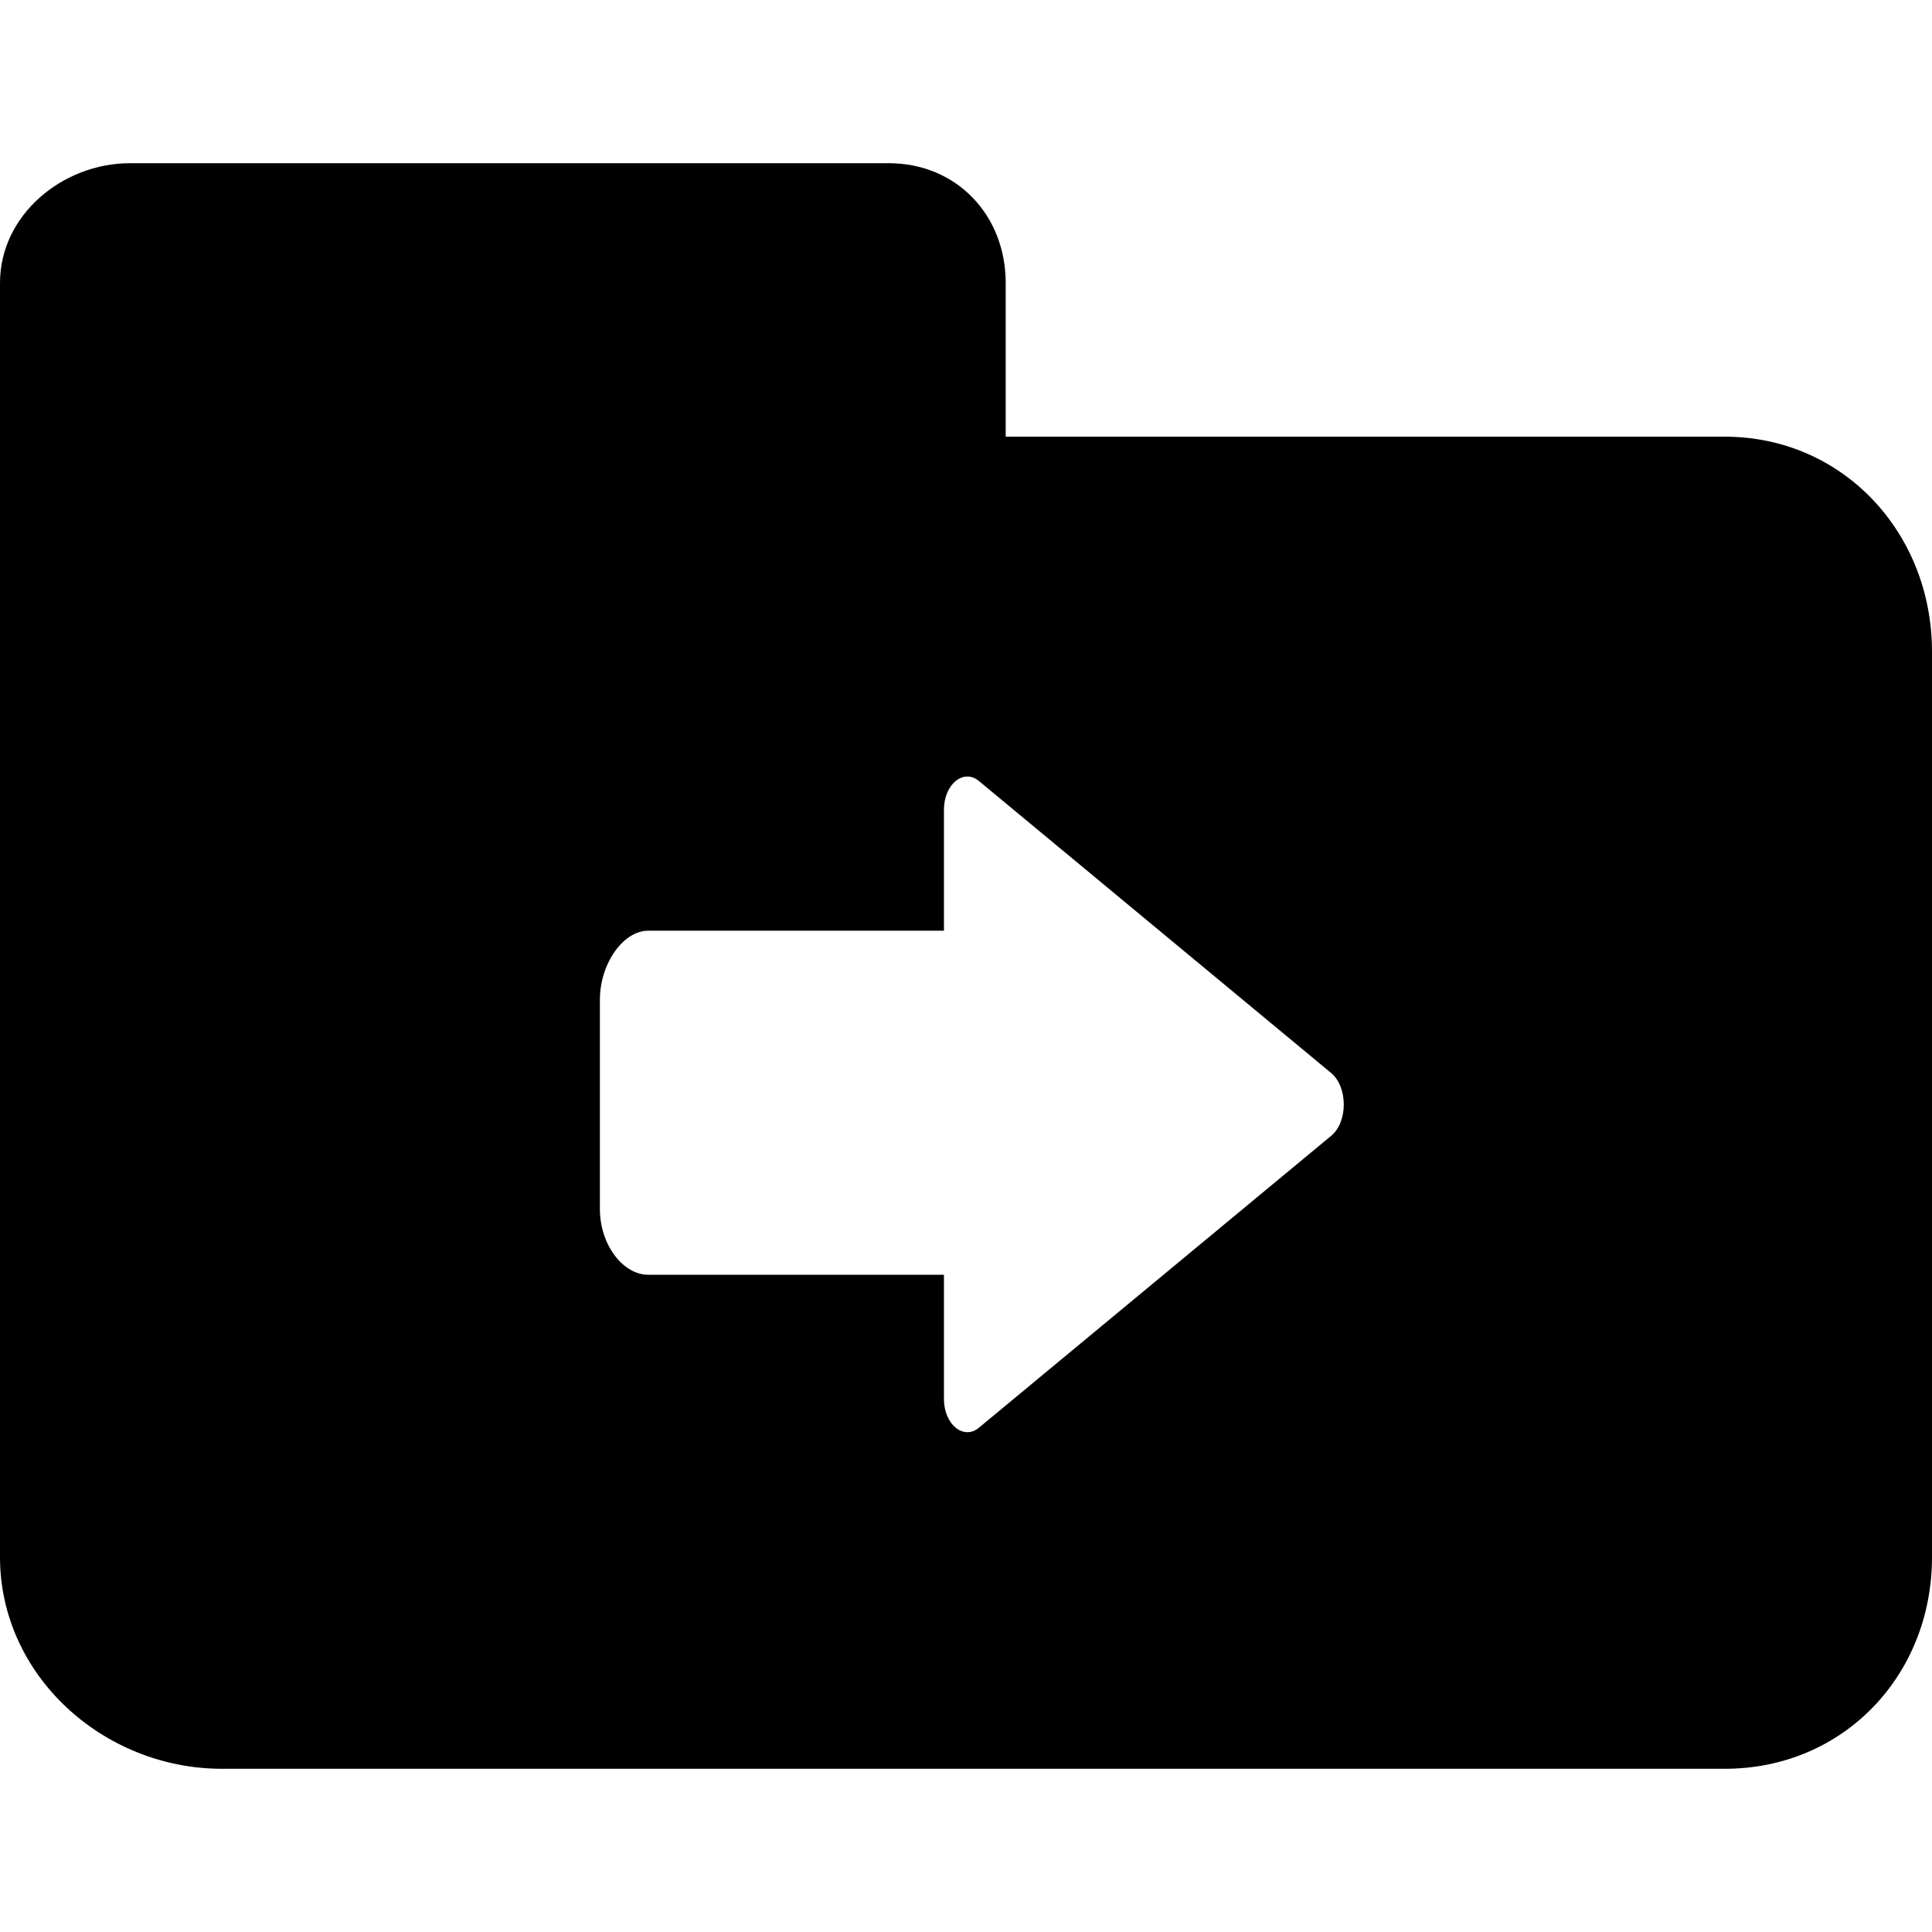
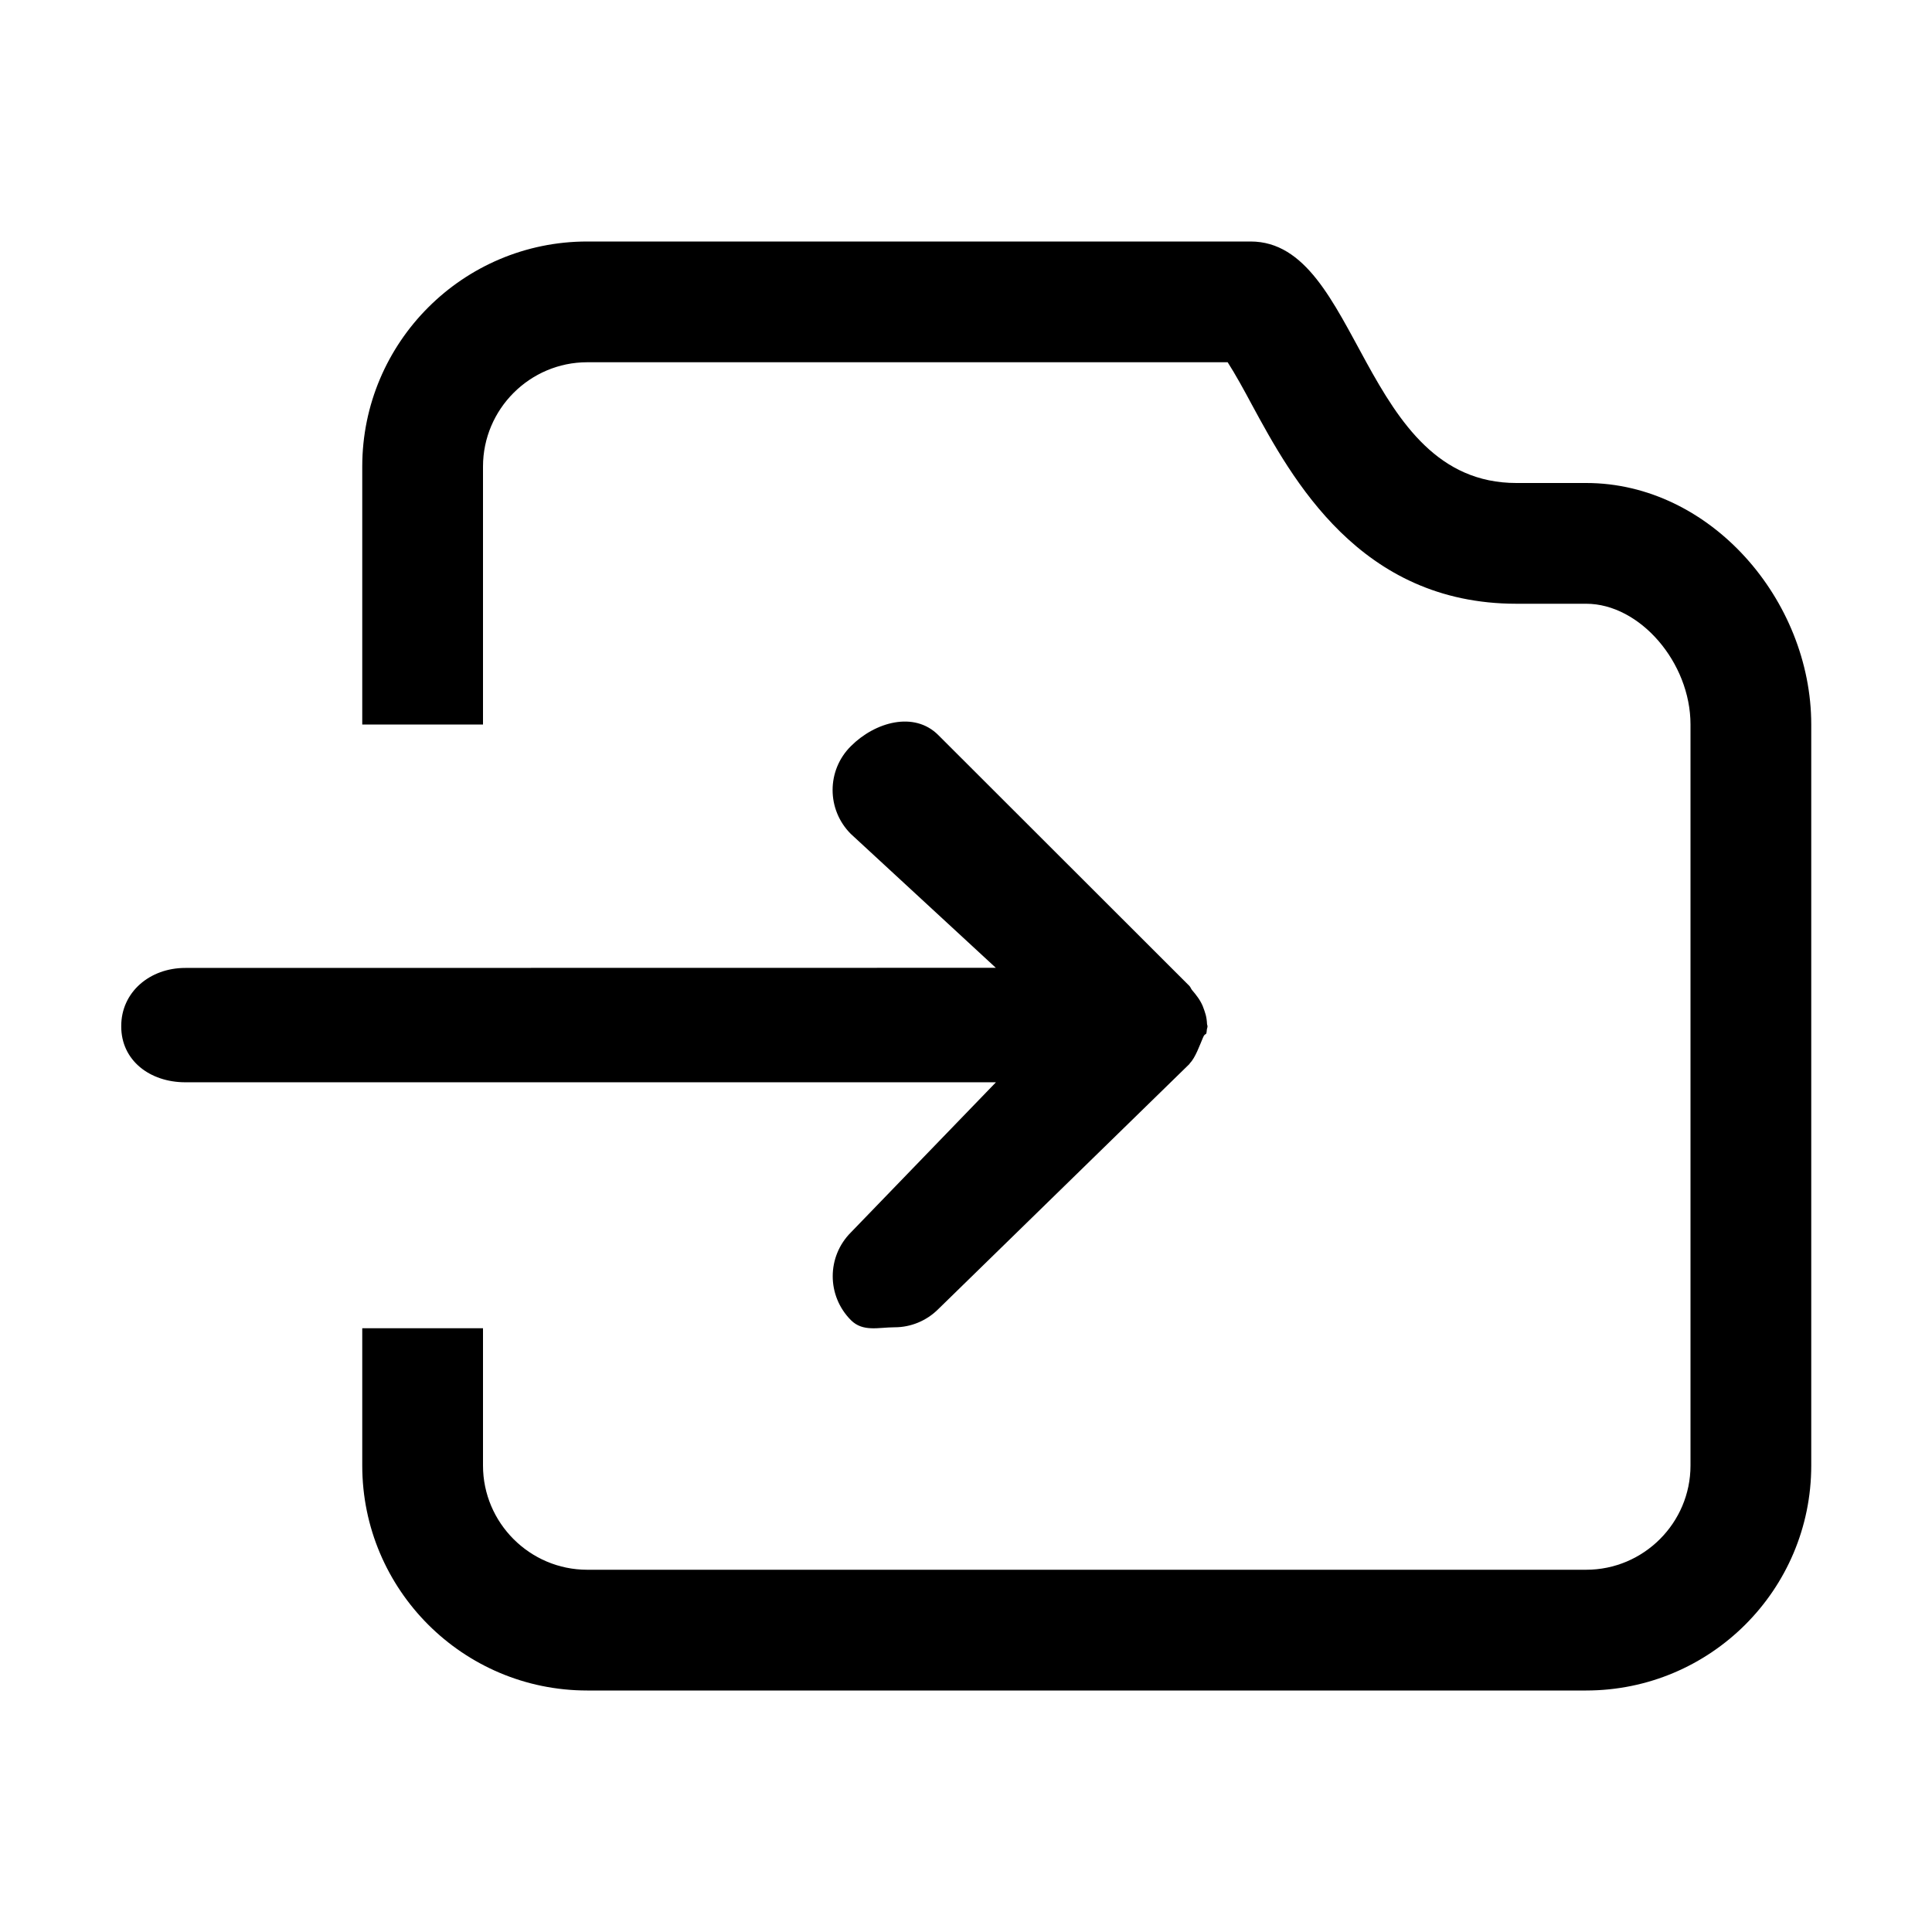
- <svg xmlns="http://www.w3.org/2000/svg" version="1.1" id="Capa_1" x="0px" y="0px" viewBox="0 0 219 219" style="enable-background:new 0 0 219 219;" xml:space="preserve">
-   <path d="M195.501,49.5H114V32.07c0-7.679-5.574-13.57-13.253-13.57H14.736C7.057,18.5,0,24.391,0,32.07v41.797v14.944V176.5  c0,13.439,11.727,24,25.166,24h170.335c13.439,0,23.499-10.561,23.499-24V73.867C219,60.428,208.94,49.5,195.501,49.5z   M150.903,128.742l-39.938,33.094c-1.744,1.447-3.965-0.364-3.965-3.26V144.5H73.475c-2.84,0-5.475-3.377-5.475-7.462V113.33  c0-4.085,2.635-7.83,5.475-7.83H107V91.792c0-2.896,2.221-4.707,3.965-3.26l39.917,33.089  C152.789,123.202,152.81,127.16,150.903,128.742z" />
-   <g>
- </g>
-   <g>
- </g>
-   <g>
- </g>
-   <g>
- </g>
-   <g>
- </g>
-   <g>
- </g>
-   <g>
- </g>
-   <g>
- </g>
-   <g>
- </g>
-   <g>
- </g>
-   <g>
- </g>
-   <g>
- </g>
-   <g>
- </g>
-   <g>
- </g>
-   <g>
- </g>
+ <svg xmlns="http://www.w3.org/2000/svg" class="svg-icon" style="width: 1em; height: 1em;vertical-align: middle;fill: currentColor;overflow: hidden;" viewBox="0 0 1024 1024" version="1.1">
+   <path d="M840.704 256h-36.992c-82.624 0-82.496-128-140.864-128H311.232C245.44 128 192 181.44 192 247.296V384h64V247.296C256 216.832 280.832 192 311.232 192h339.456c3.968 6.144 9.024 15.36 12.672 22.208C684.8 253.76 720.704 320 803.712 320h36.992C869.12 320 896 351.104 896 384v392.768c0 30.4-24.832 55.232-55.296 55.232H311.232c-30.4 0-55.232-24.832-55.232-55.232V704h-64v72.768C192 842.624 245.44 896 311.232 896H840.64C906.56 896 960 842.624 960 776.768V384c0-65.856-53.44-128-119.296-128z" />
+   <path d="M497.344 693.824L630.4 563.968c0.128-0.128 0.192-0.32 0.32-0.512 2.816-2.816 5.184-9.536 6.784-13.248 1.344-3.456 1.856-0.64 2.112-4.096 0-0.768 0.384-1.408 0.384-2.112 0-0.512-0.256-0.896-0.256-1.344-0.192-3.84-0.896-5.76-2.24-9.344-1.344-3.264-3.52-6.016-5.76-8.64-0.512-0.64-0.768-1.536-1.344-2.112L497.344 389.632c-12.8-12.864-33.6-6.976-46.4 5.888-12.864 12.8-12.864 33.6 0 46.464l76.864 70.976-429.632 0.064c-18.752 0-33.984 12.8-33.92 30.912-0.064 18.112 15.168 29.696 33.984 29.696h429.632l-76.864 79.552c-12.864 12.864-12.864 33.6 0 46.528 6.4 6.4 14.72 3.776 23.168 3.776s16.832-3.328 23.168-9.664z" />
</svg>
